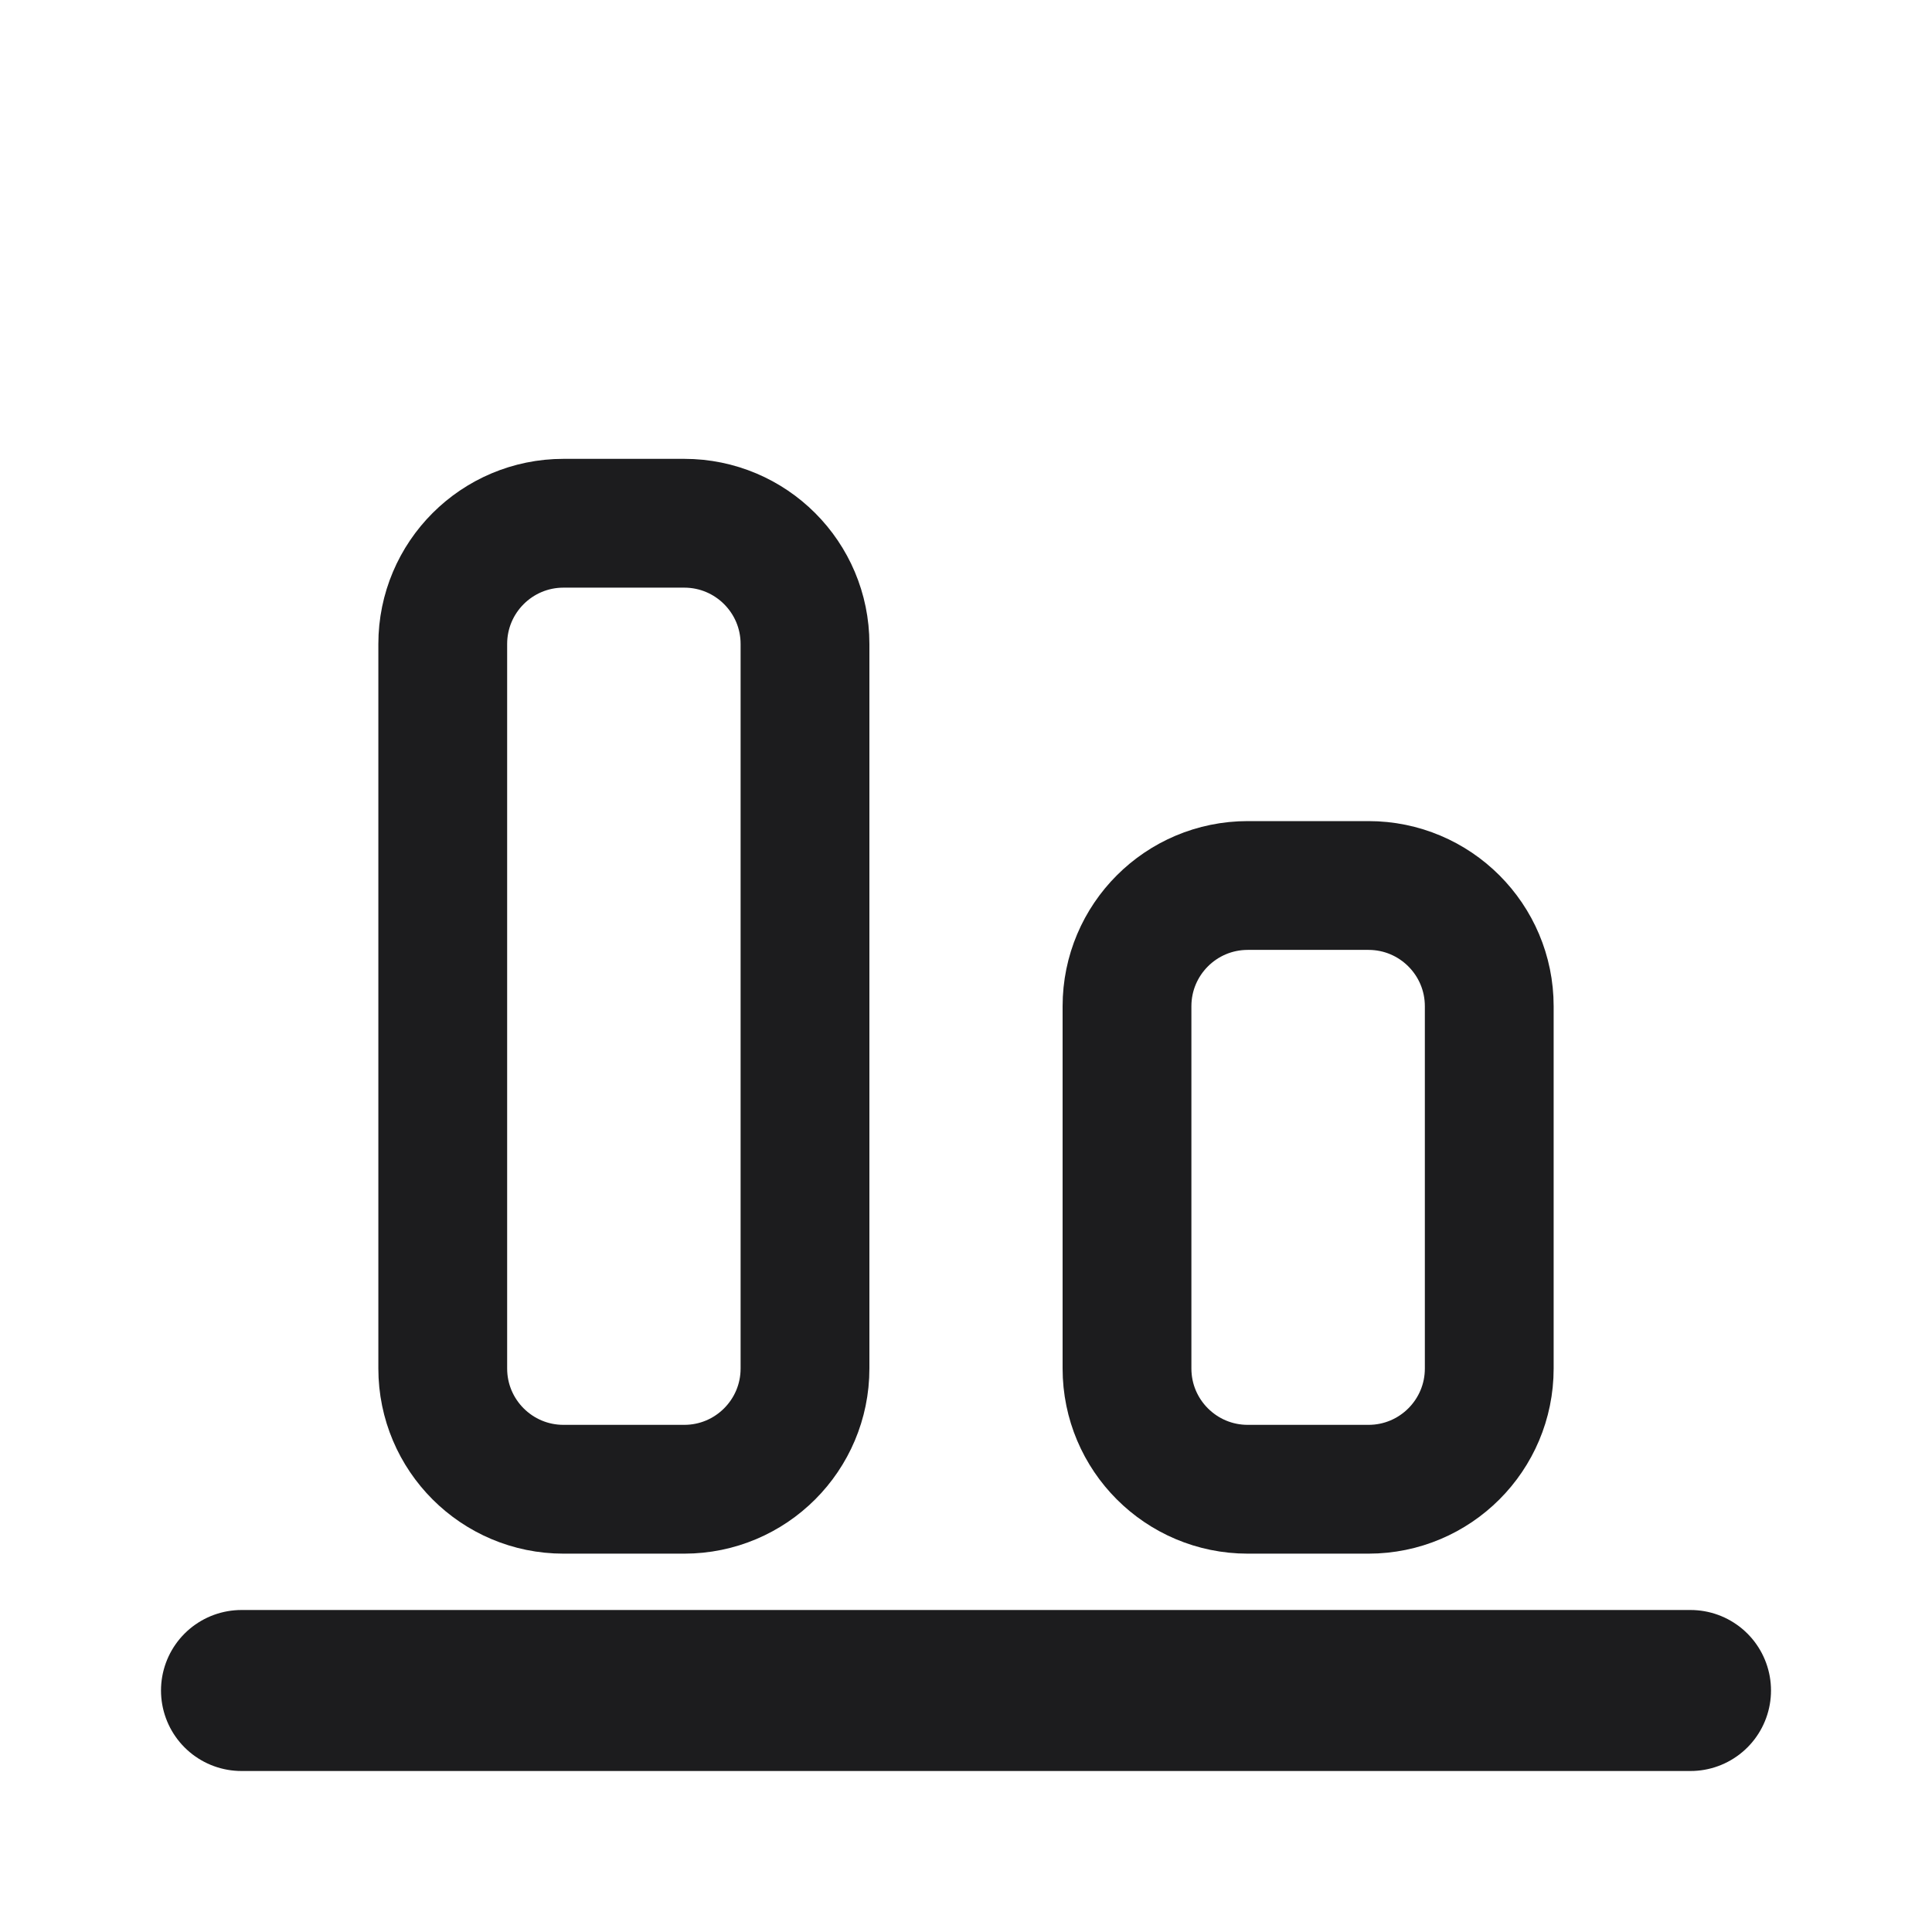
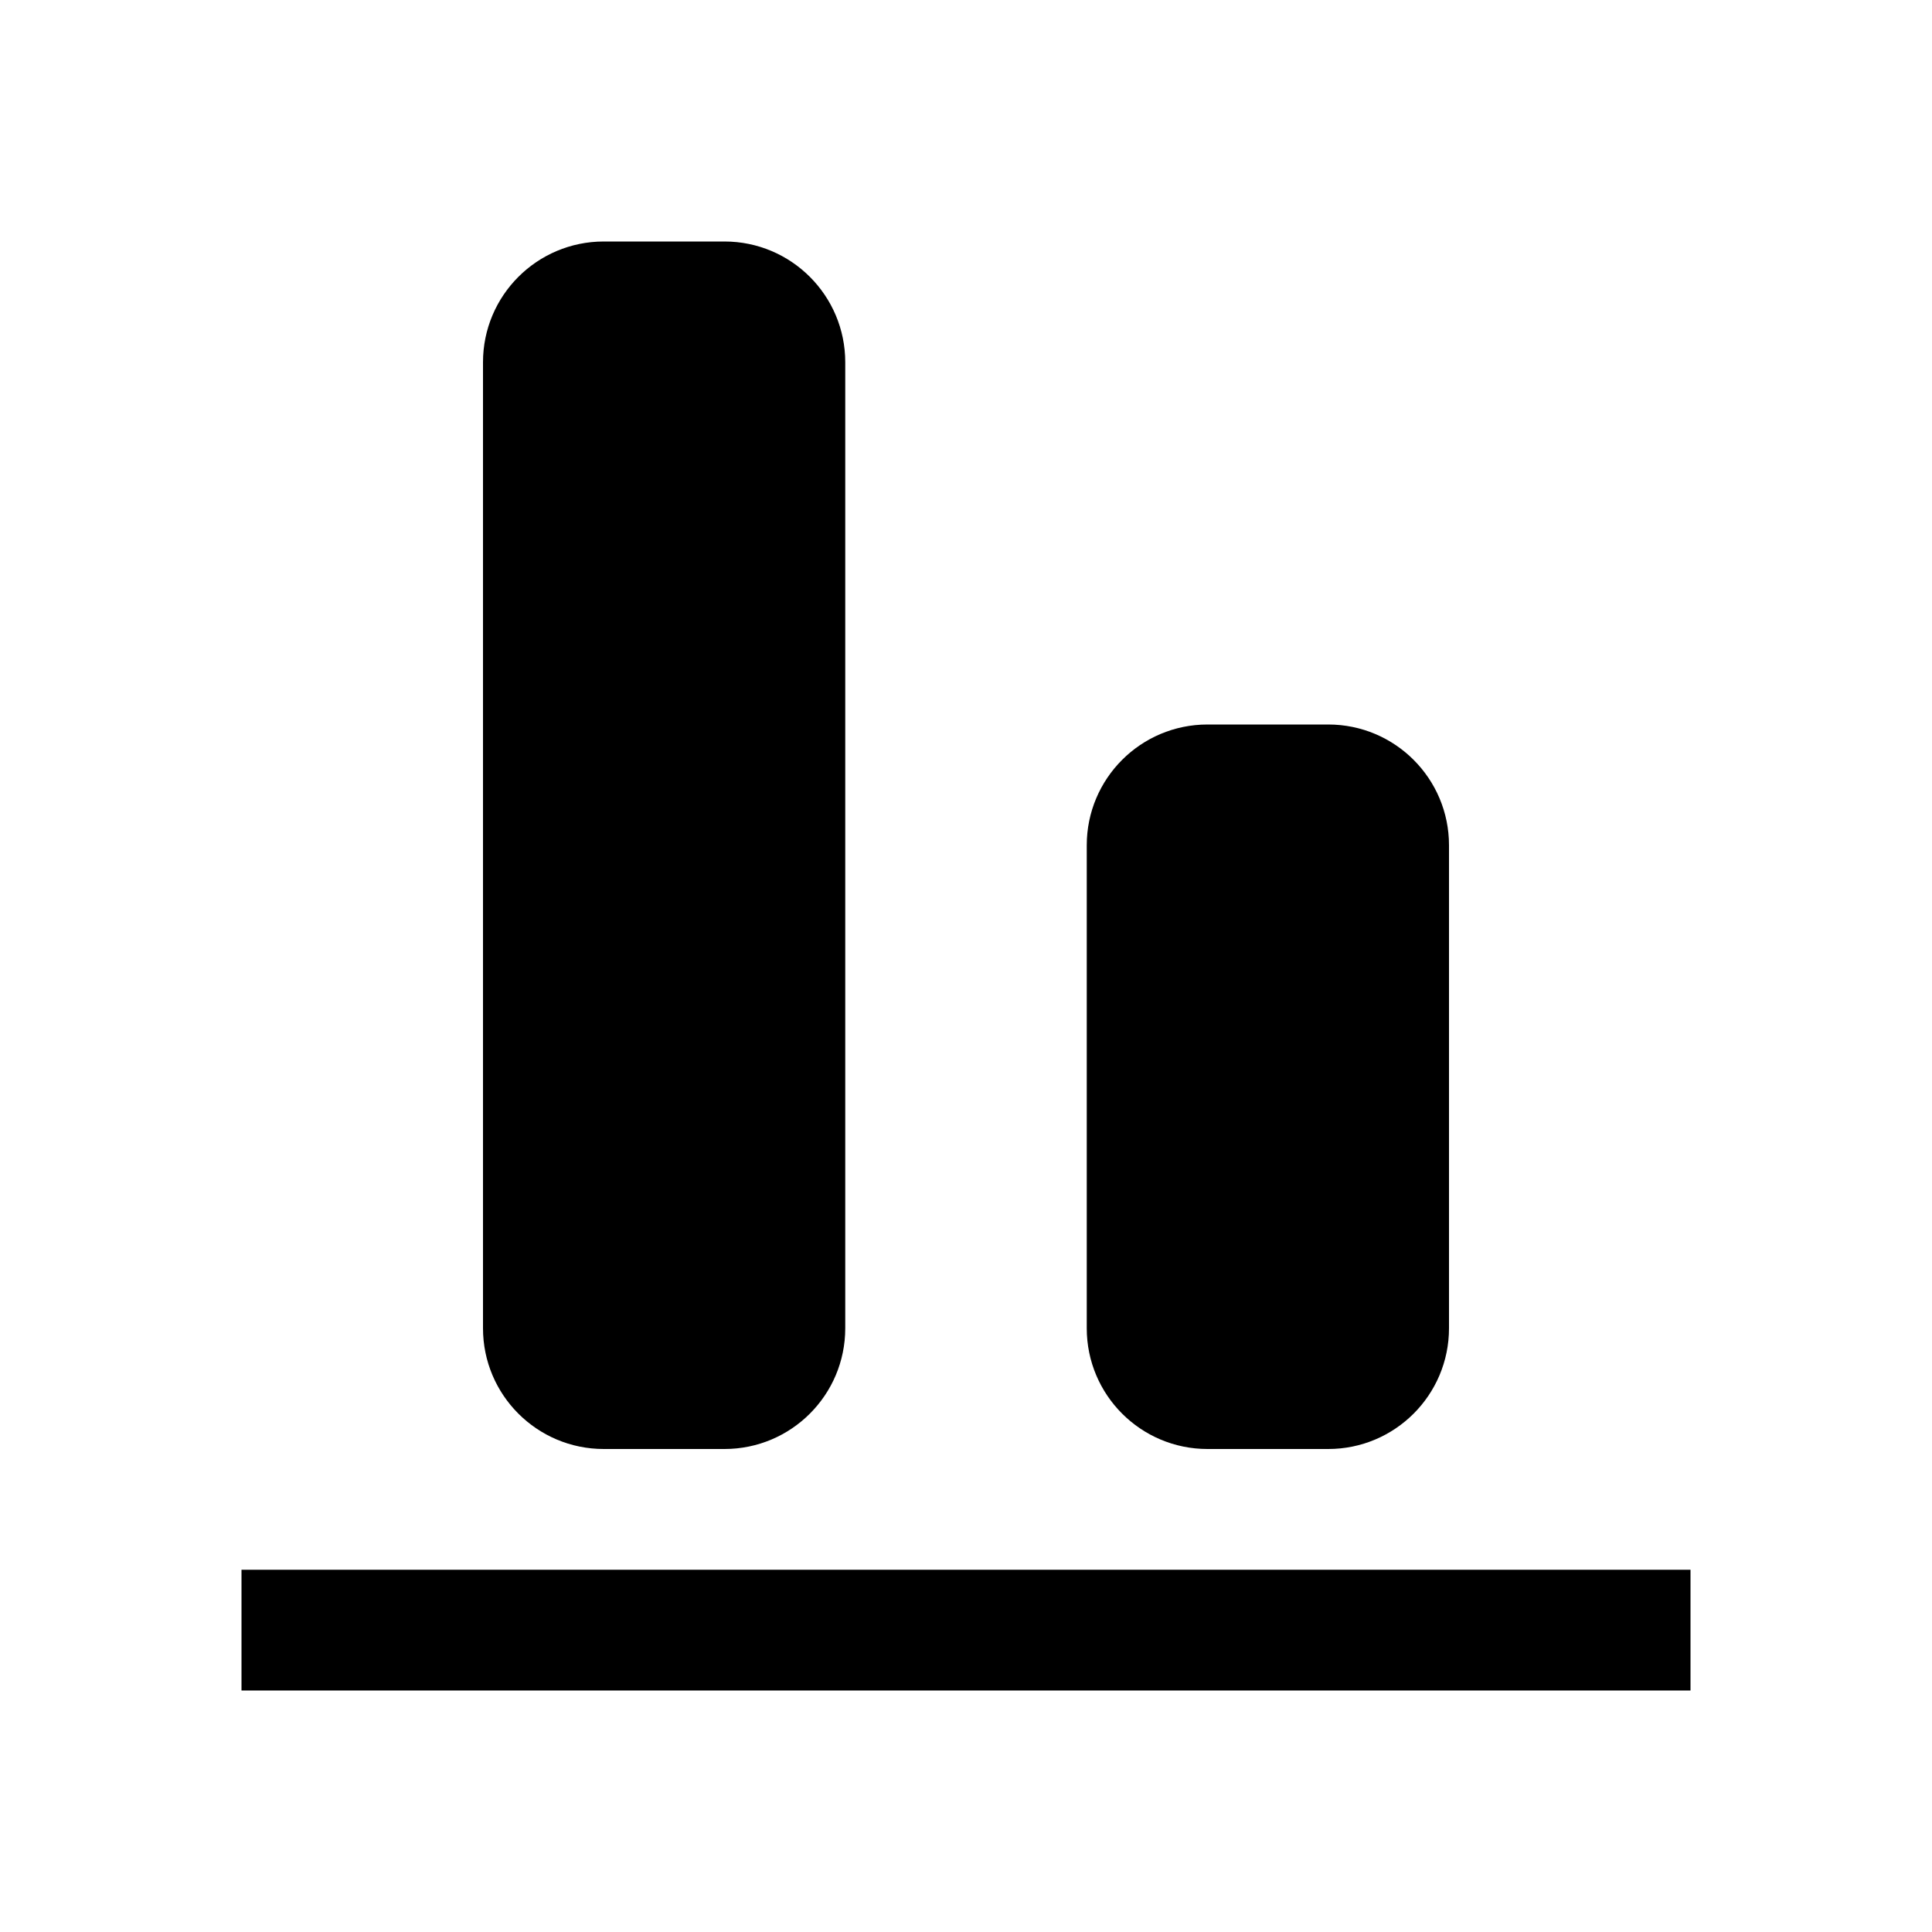
- <svg xmlns="http://www.w3.org/2000/svg" viewBox="0 0 24 24" width="24" height="24" fill="none">
-   <line x1="3" y1="21" x2="21" y2="21" stroke="#1C1C1E" stroke-width="2" stroke-linecap="round" />
-   <rect x="5.5" y="6.5" width="4.5" height="12" rx="1.5" fill="none" stroke="#1C1C1E" stroke-width="1.6" />
-   <rect x="14" y="11" width="4.5" height="7.5" rx="1.5" fill="none" stroke="#1C1C1E" stroke-width="1.6" />
+ <svg xmlns="http://www.w3.org/2000/svg" viewBox="0 0 16 16" width="16" height="16">
+   <rect x="2" y="13" width="12" height="1" fill="#000" />
+   <rect x="4" y="2" width="3" height="10" rx="1" fill="#000" />
+   <rect x="9" y="6" width="3" height="6" rx="1" fill="#000" />
</svg>
